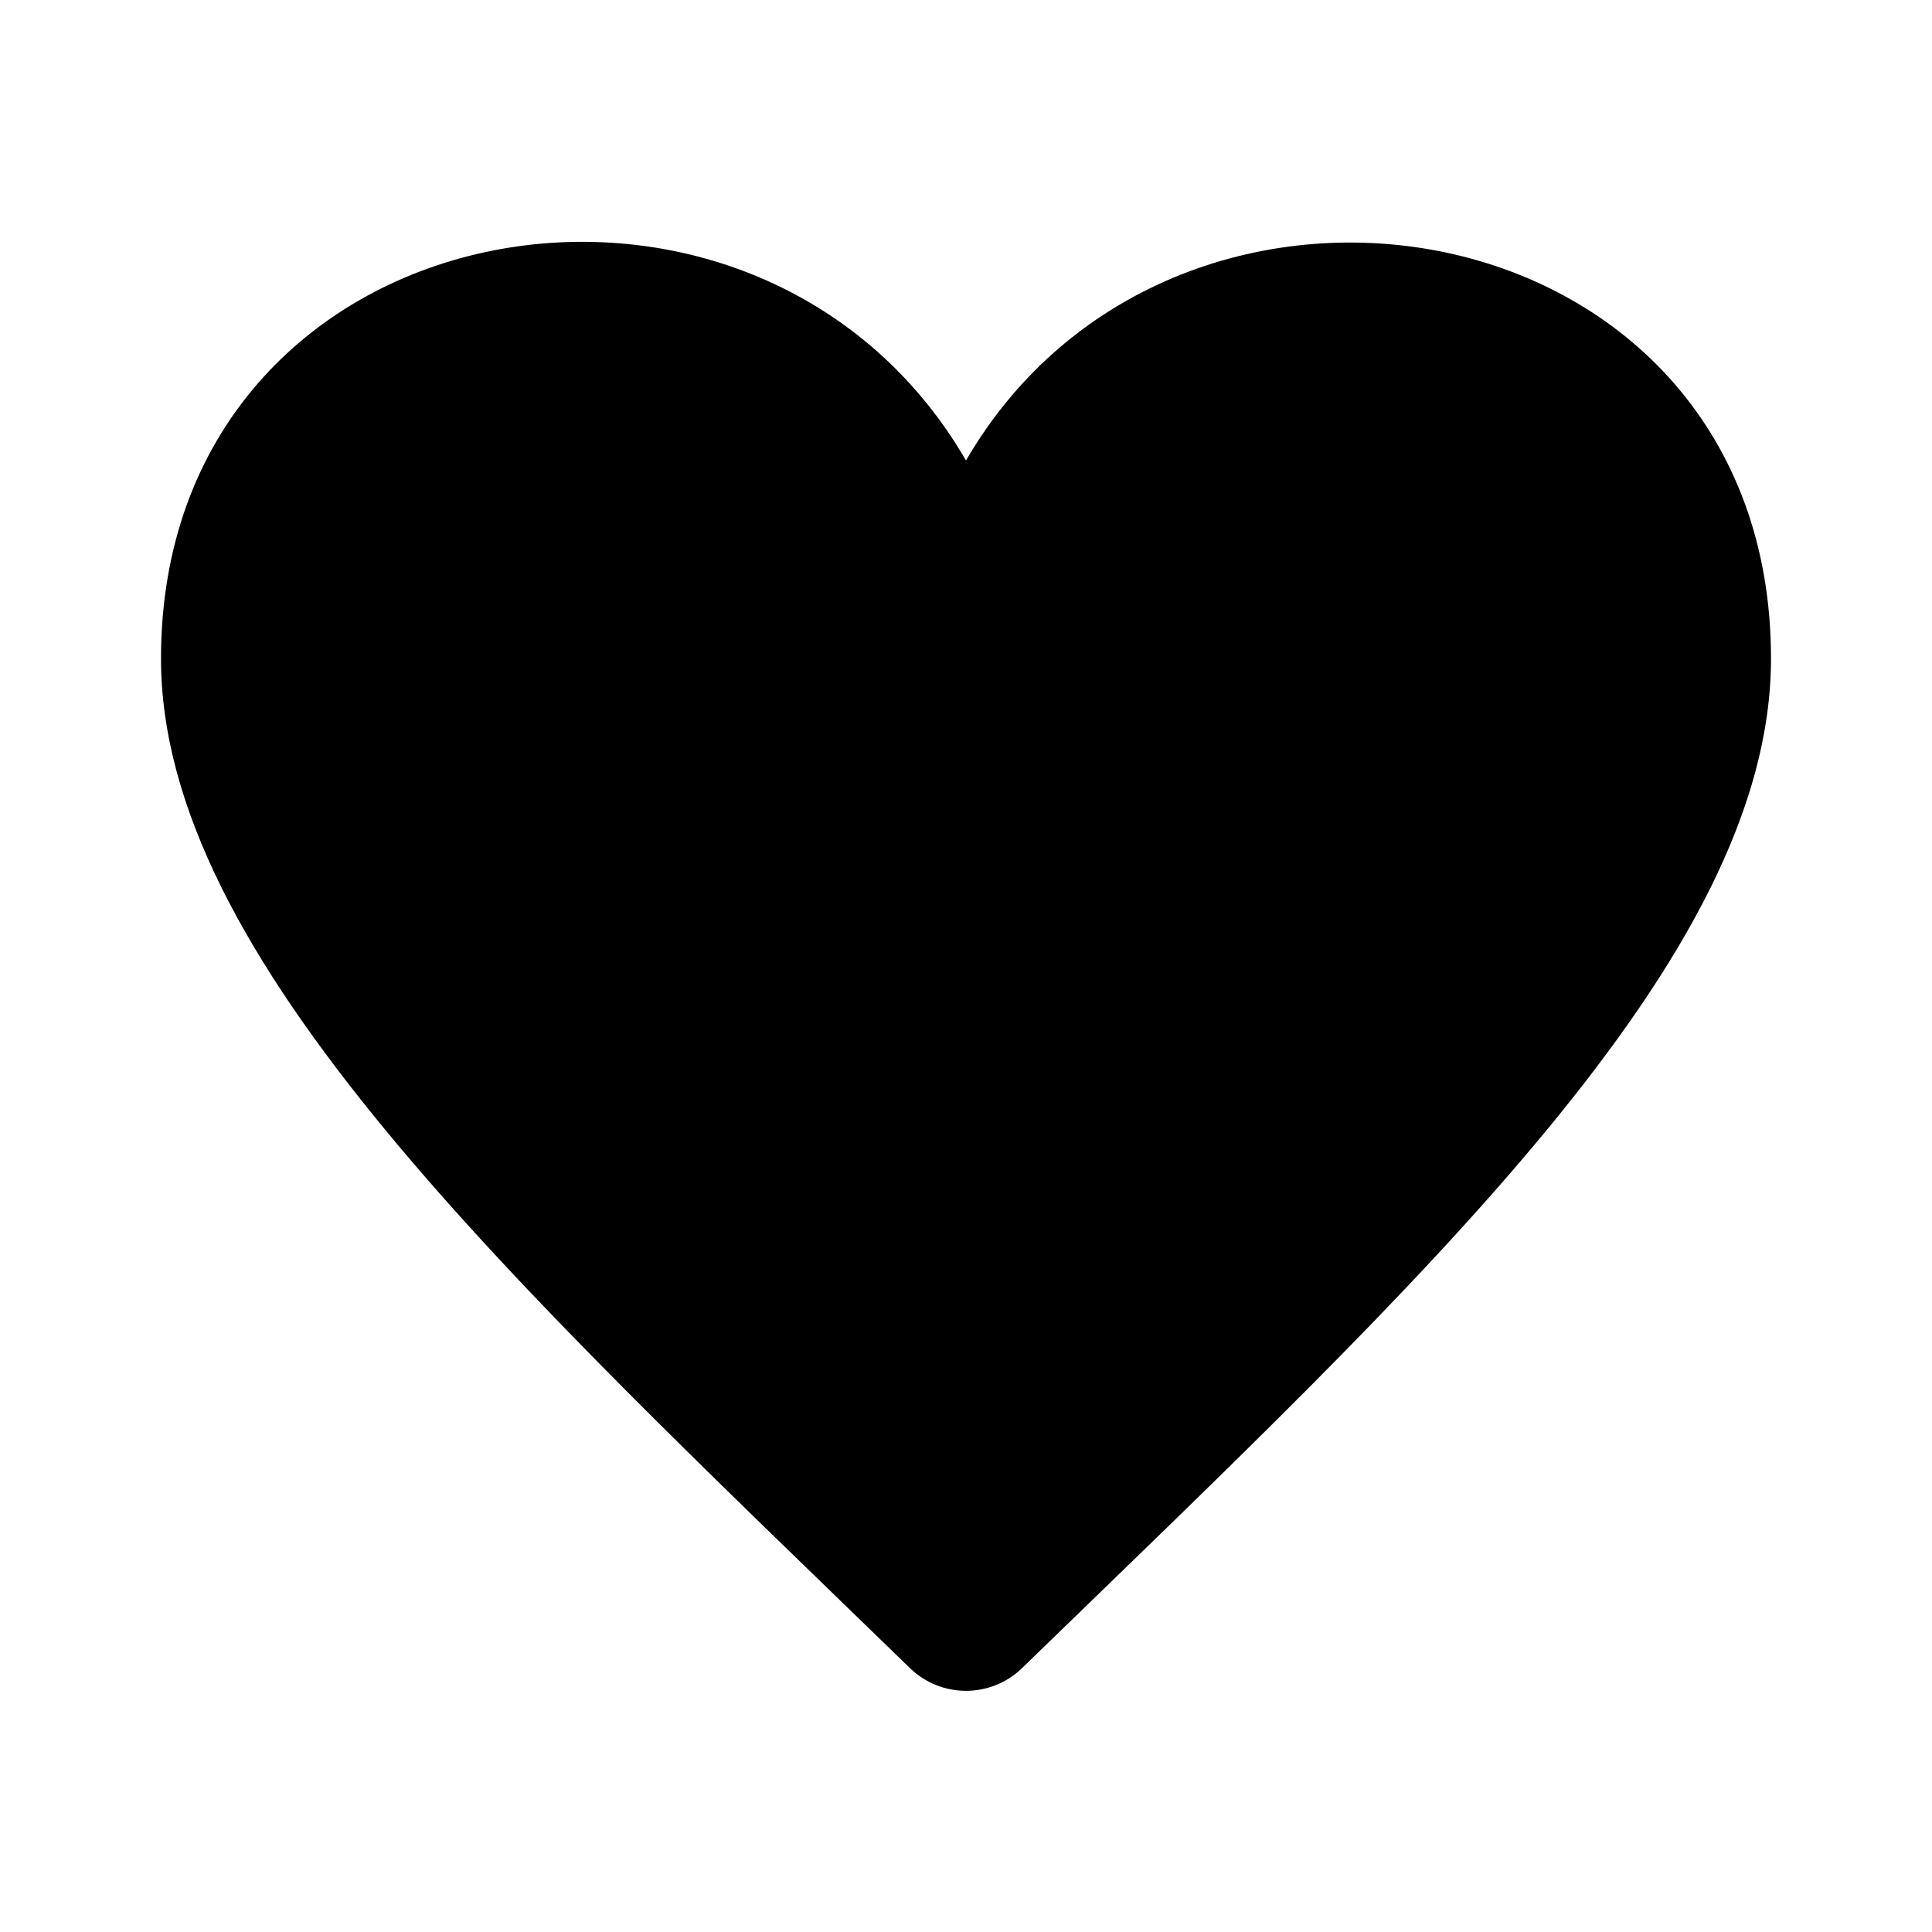
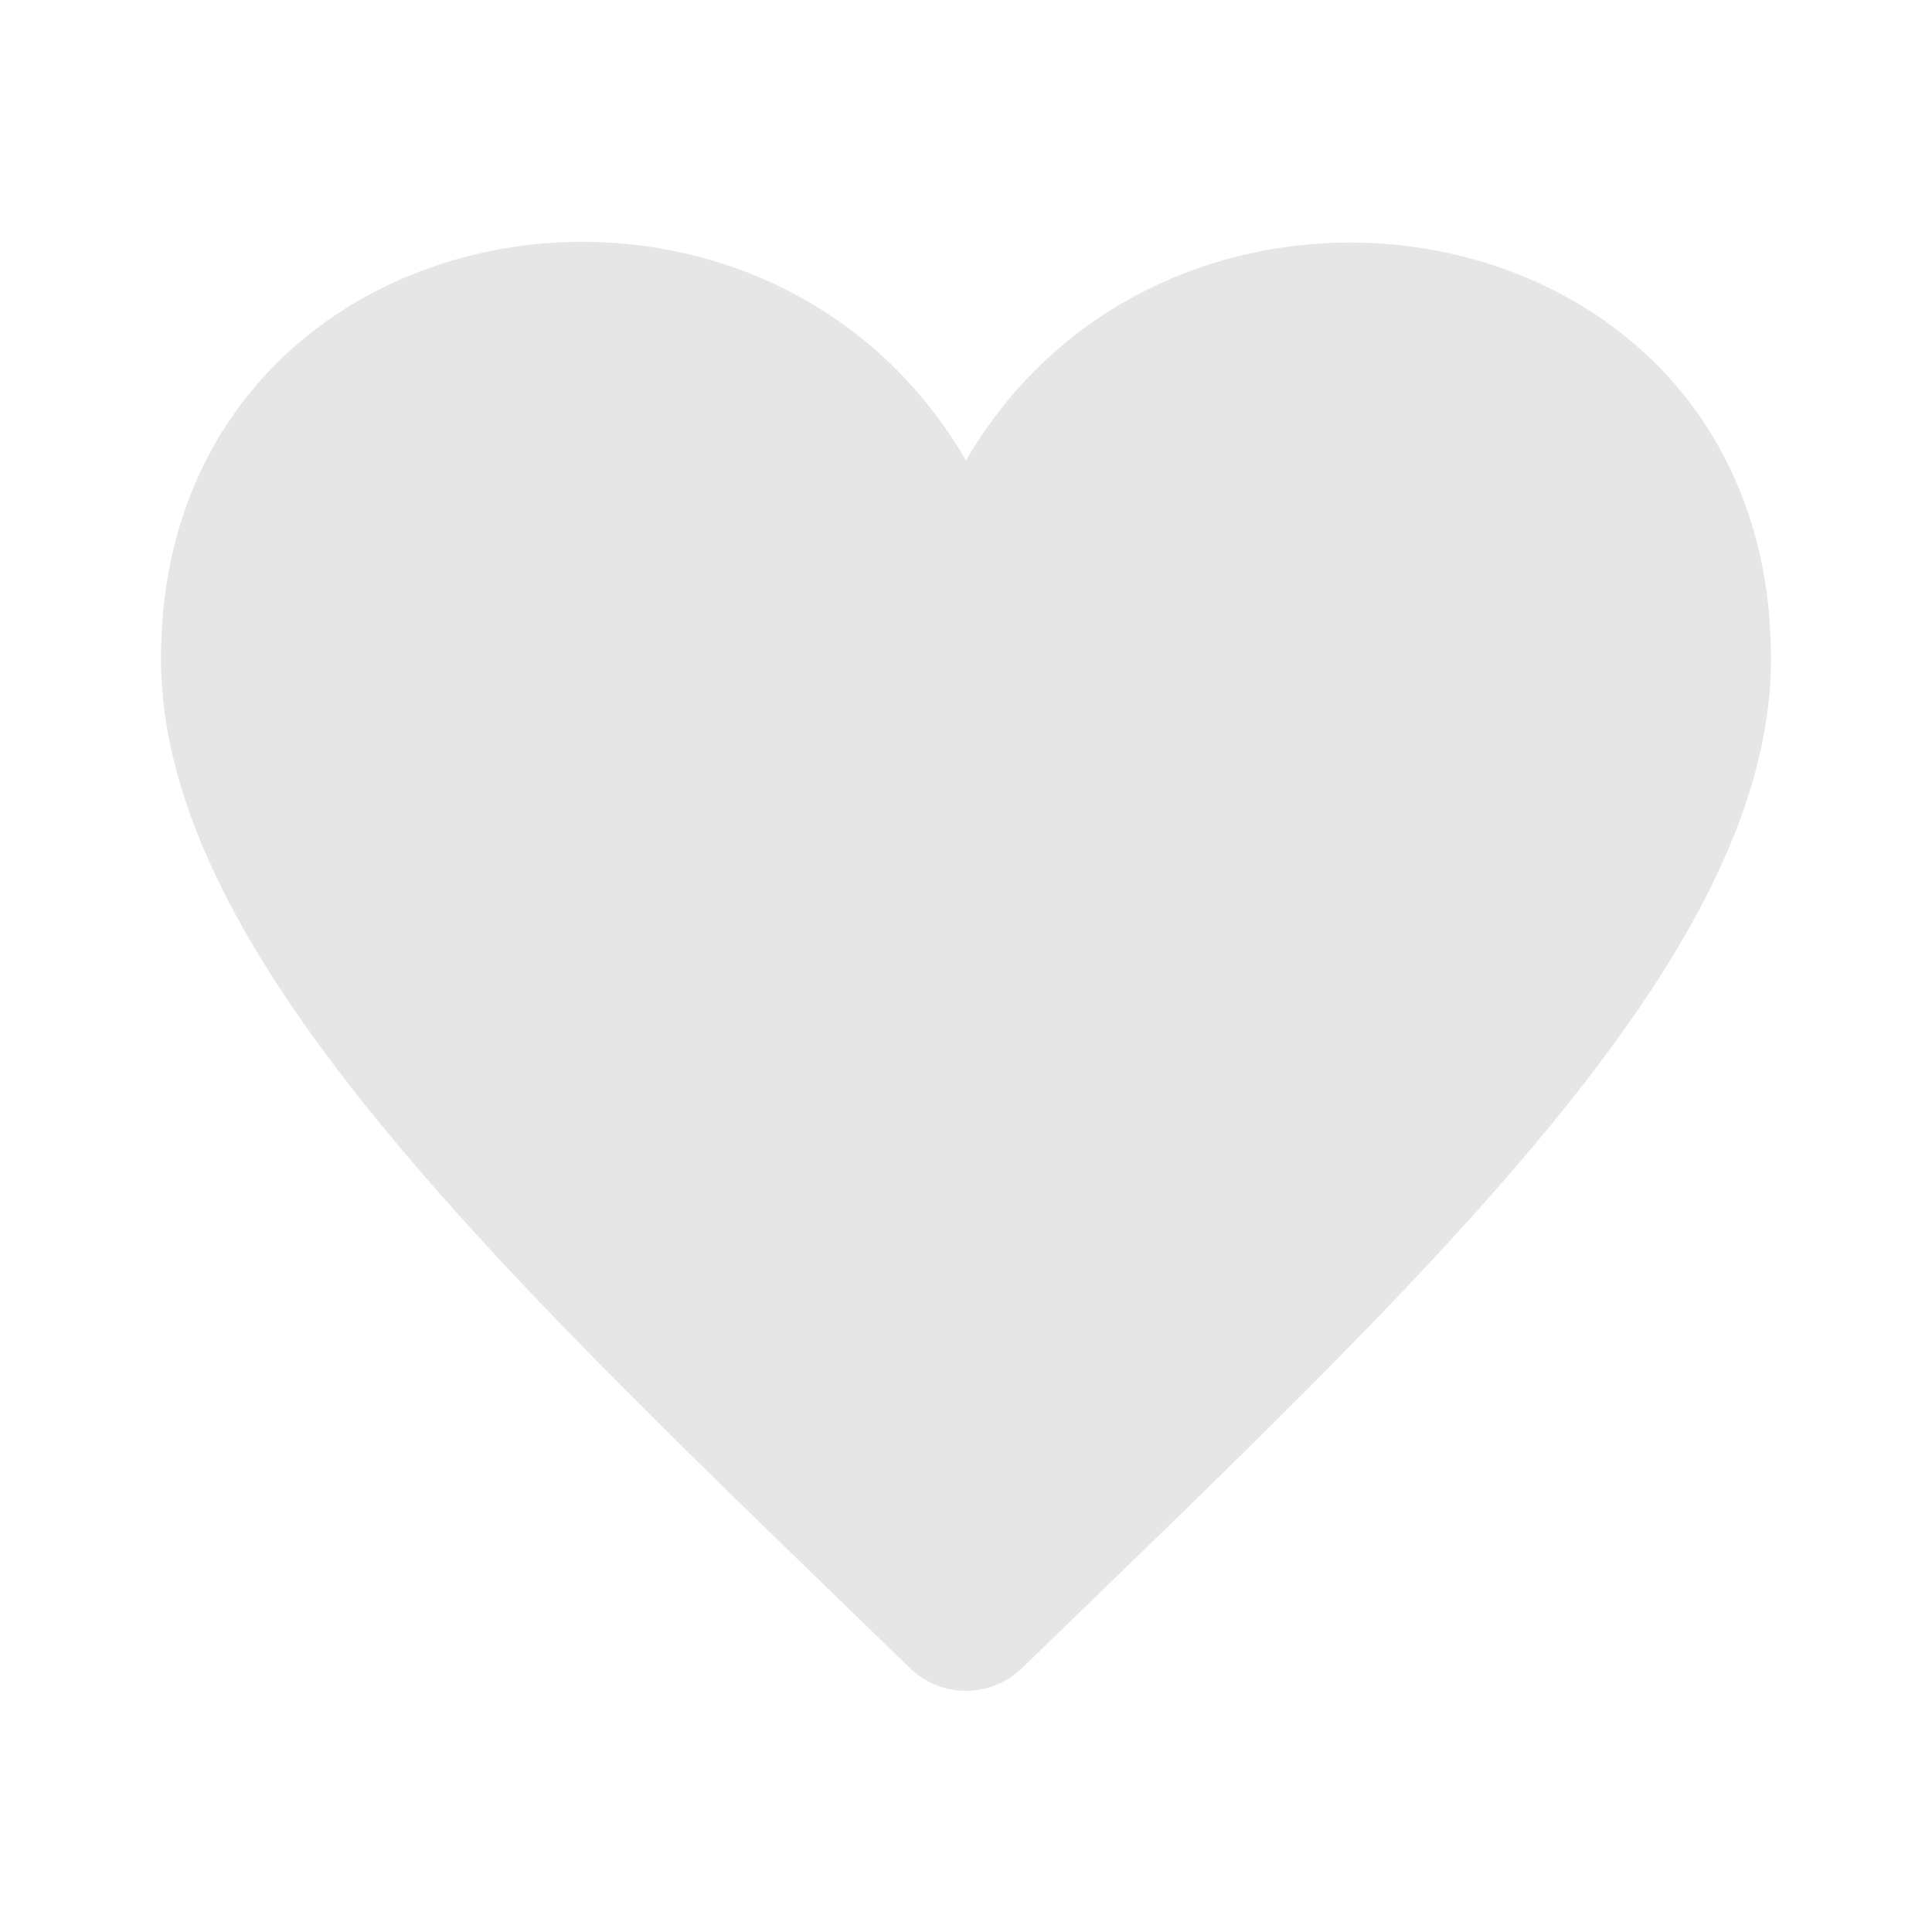
- <svg xmlns="http://www.w3.org/2000/svg" clip-rule="evenodd" fill-rule="evenodd" stroke-linejoin="round" stroke-miterlimit="2" viewBox="0 0 24 24">
-   <path d="m12 5.72c-2.624-4.517-10-3.198-10 2.461 0 3.725 4.345 7.727 9.303 12.54.194.189.446.283.697.283s.503-.094.697-.283c4.977-4.831 9.303-8.814 9.303-12.54 0-5.678-7.396-6.944-10-2.461z" fill-rule="nonzero" />
+ <svg xmlns="http://www.w3.org/2000/svg" width="24" height="24" viewBox="0 0 24 24" fill="none">
+   <path d="M12 5.72C9.376 1.203 2 2.522 2 8.181C2 11.906 6.345 15.908 11.303 20.721C11.497 20.91 11.749 21.004 12 21.004C12.251 21.004 12.503 20.91 12.697 20.721C17.674 15.89 22 11.907 22 8.181C22 2.503 14.604 1.237 12 5.72Z" fill="#E6E6E6" />
</svg>
